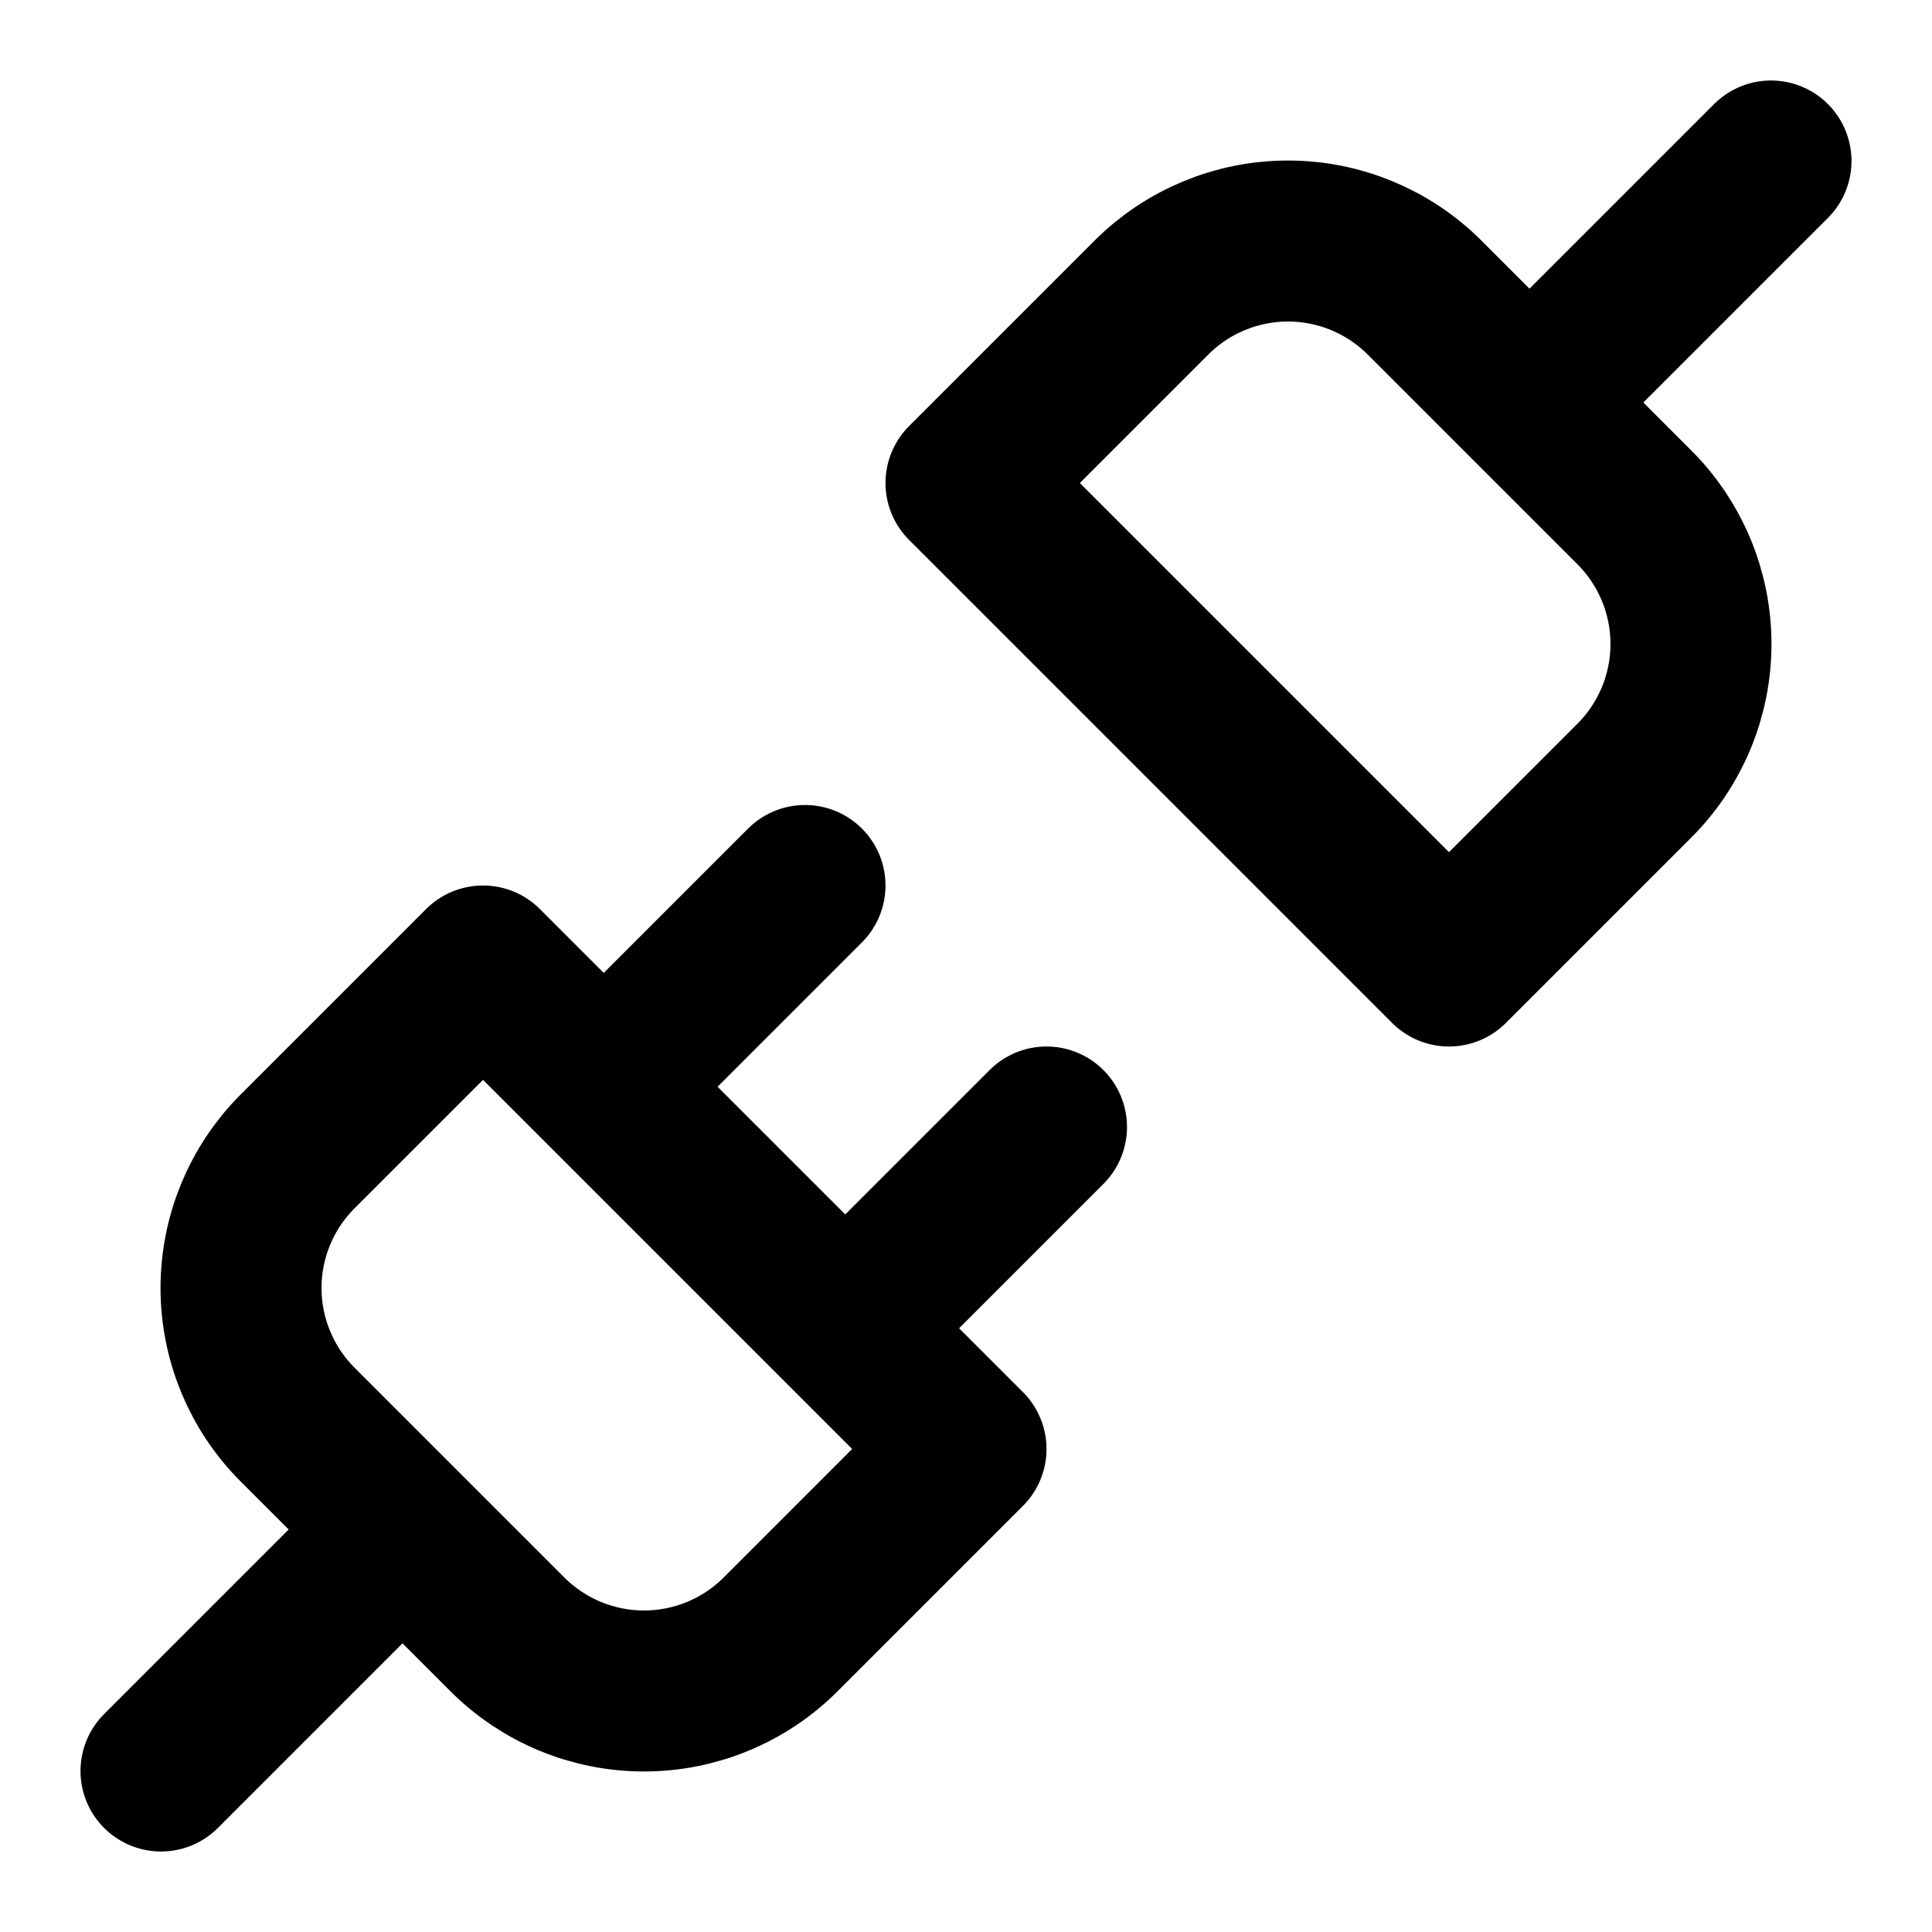
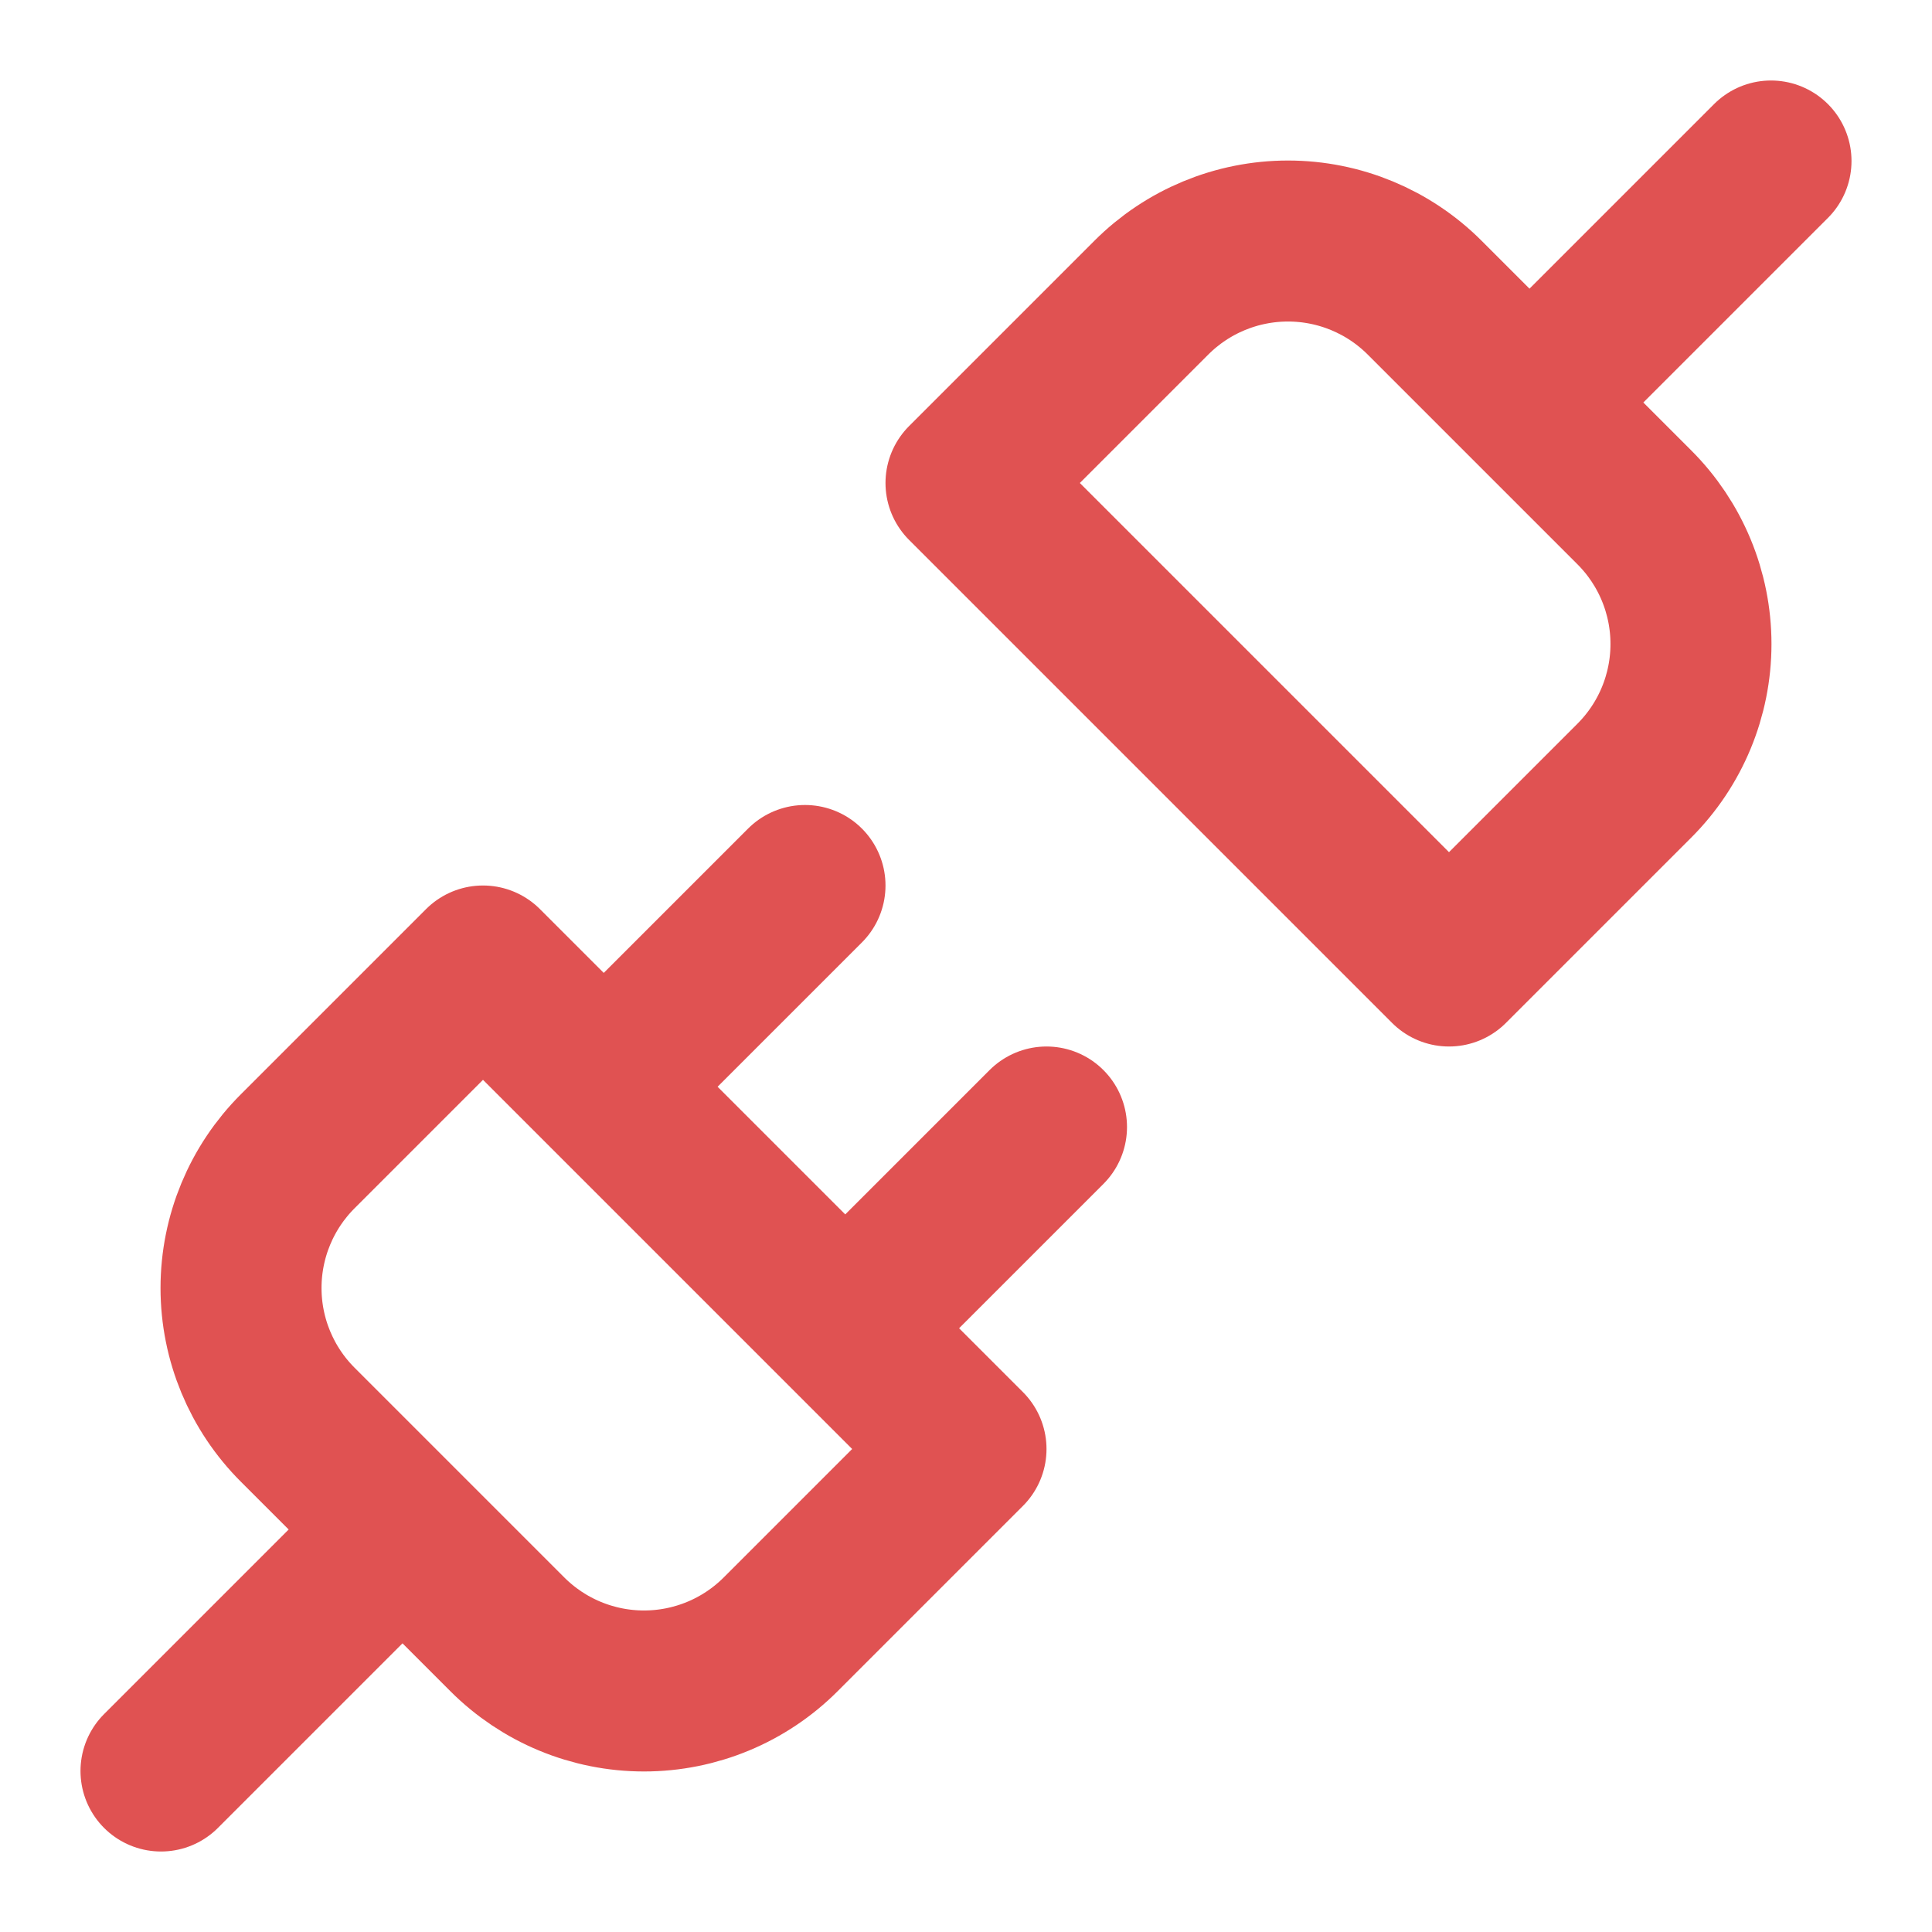
- <svg xmlns="http://www.w3.org/2000/svg" viewBox="0 0 24 24" fill="none" stroke="currentColor" stroke-width="2" stroke-linecap="round" stroke-linejoin="round">
+ <svg xmlns="http://www.w3.org/2000/svg" viewBox="0 0 24 24" fill="none" stroke="#e05252" stroke-width="2" stroke-linecap="round" stroke-linejoin="round">
  <path d="m19 5 3-3m-20 20 3-3M6.3 20.3a2.4 2.4 0 0 0 3.4 0L12 18l-6-6-2.3 2.3a2.4 2.4 0 0 0 0 3.4ZM7.5 13.5 10 11m.5 5.5L13 14m-1-8 6 6 2.3-2.3a2.4 2.4 0 0 0 0-3.4l-2.6-2.6a2.4 2.4 0 0 0-3.4 0Z" />
</svg>
